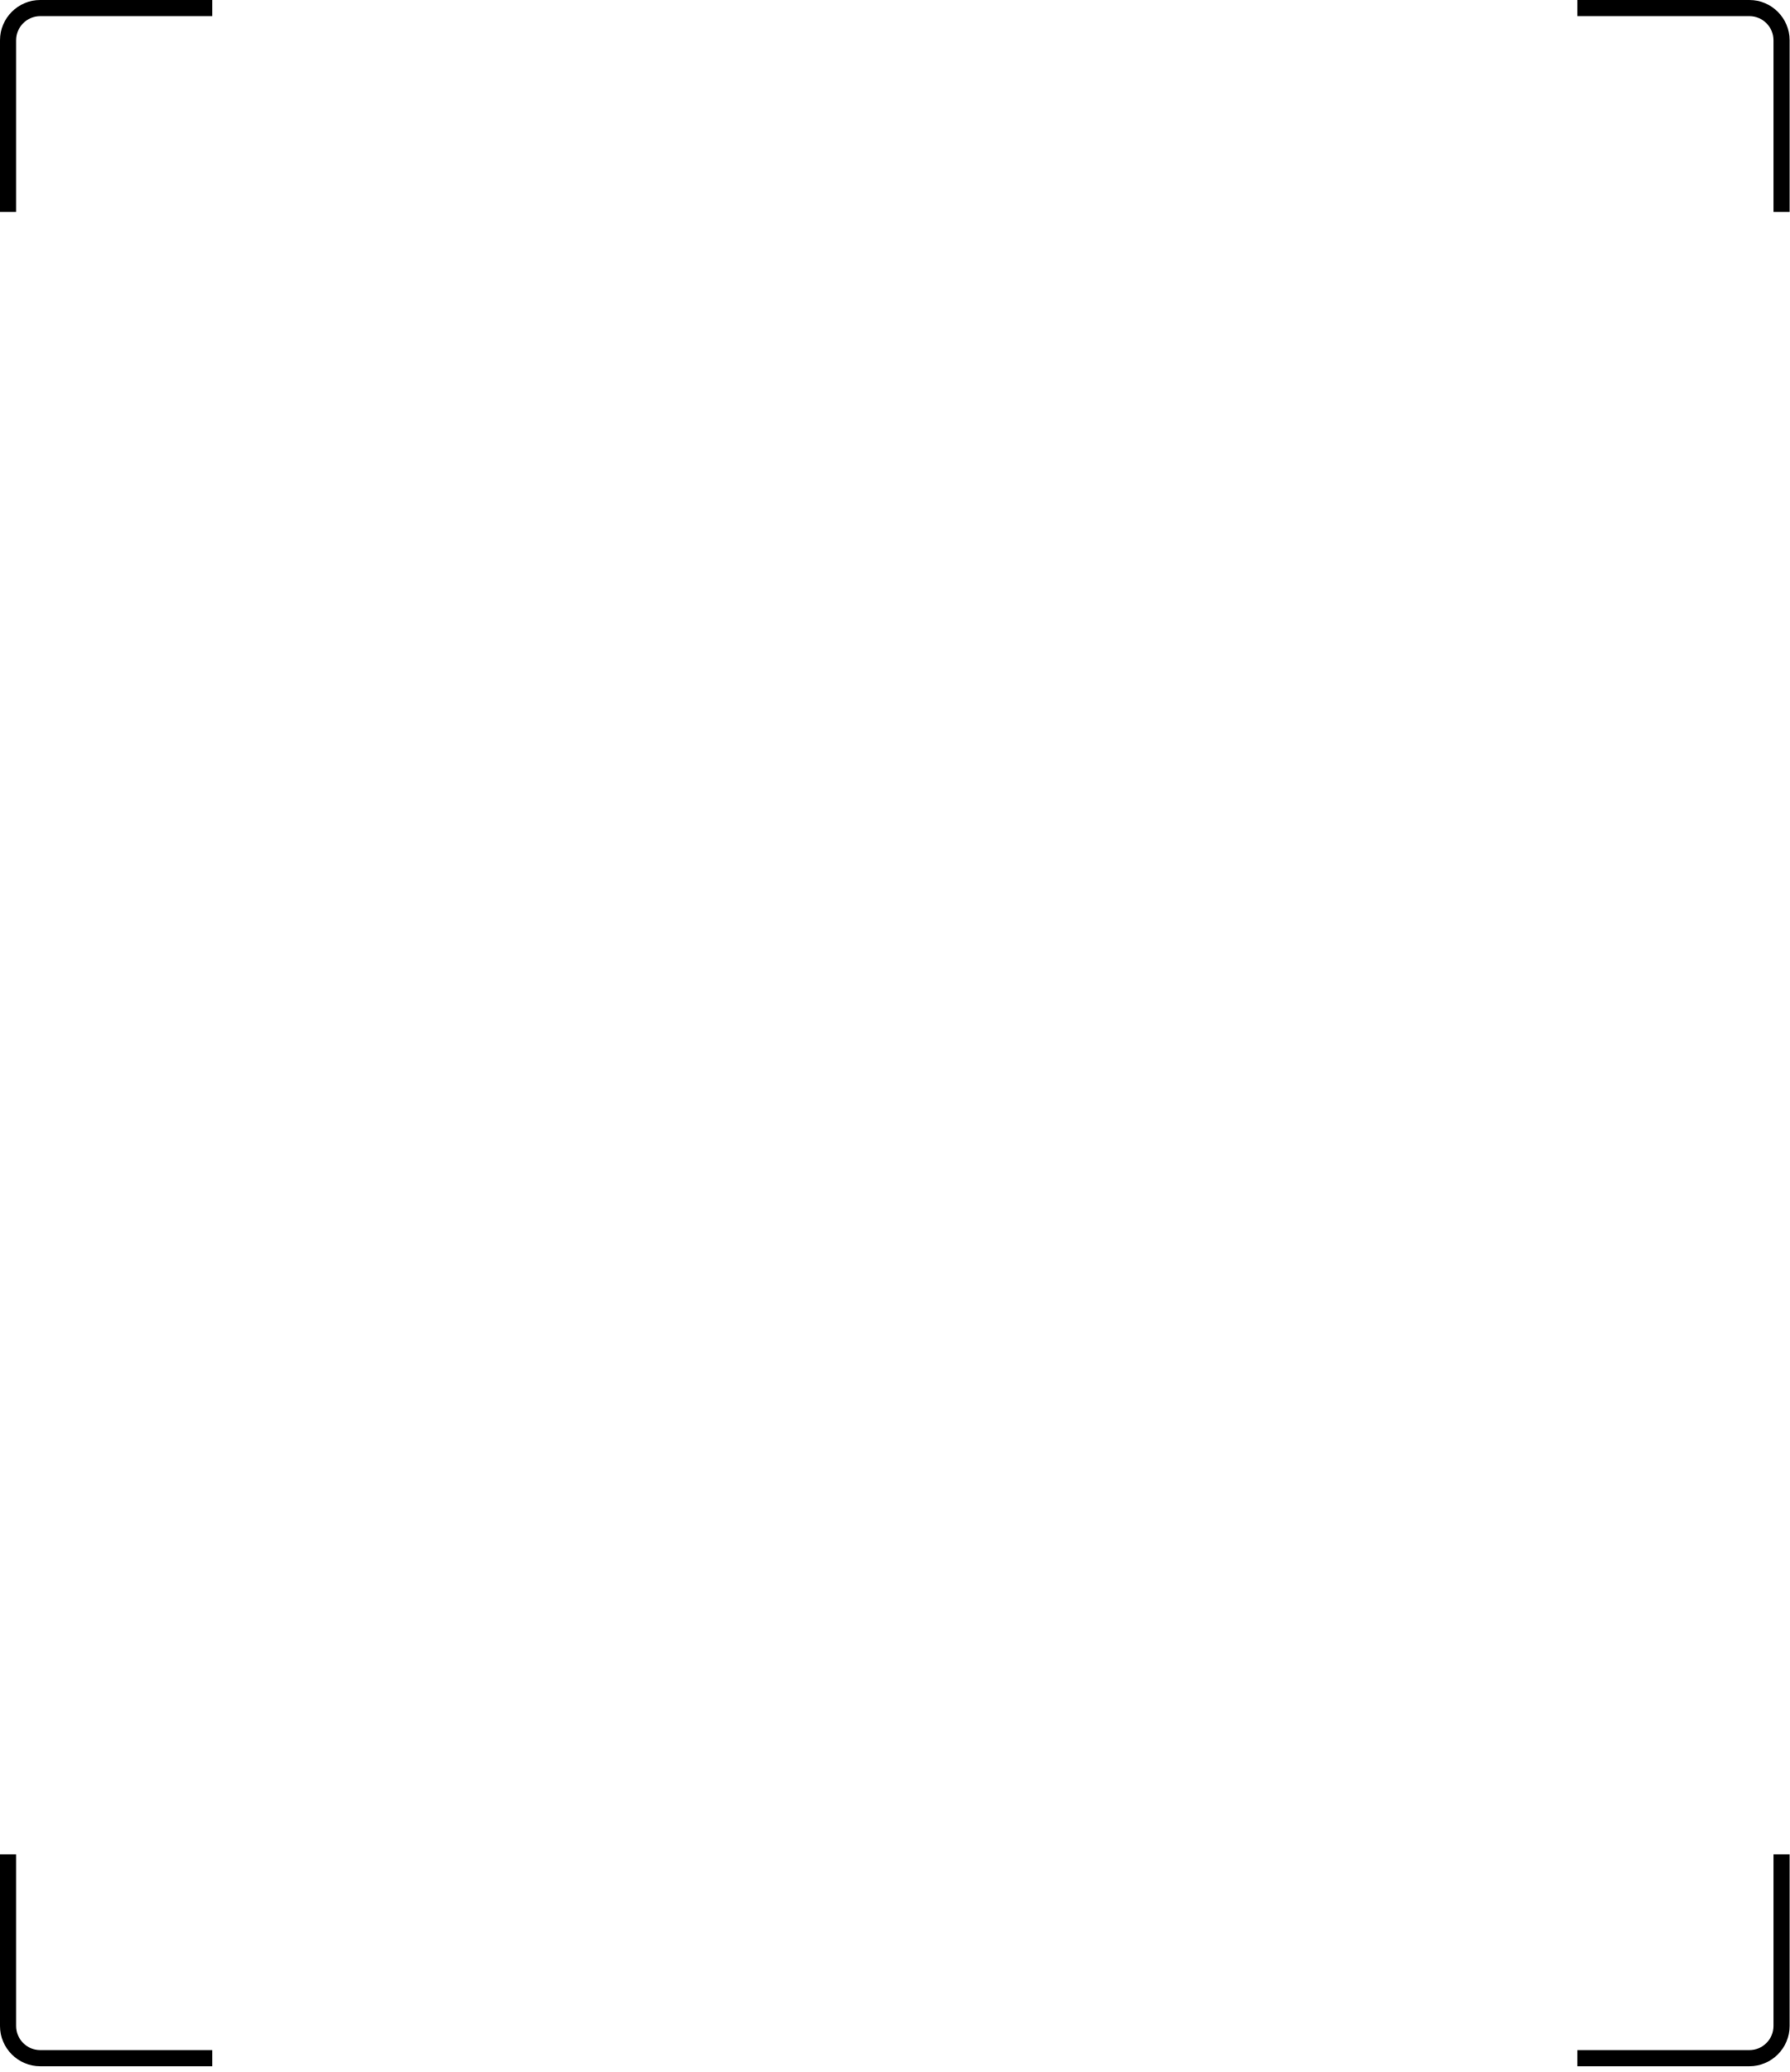
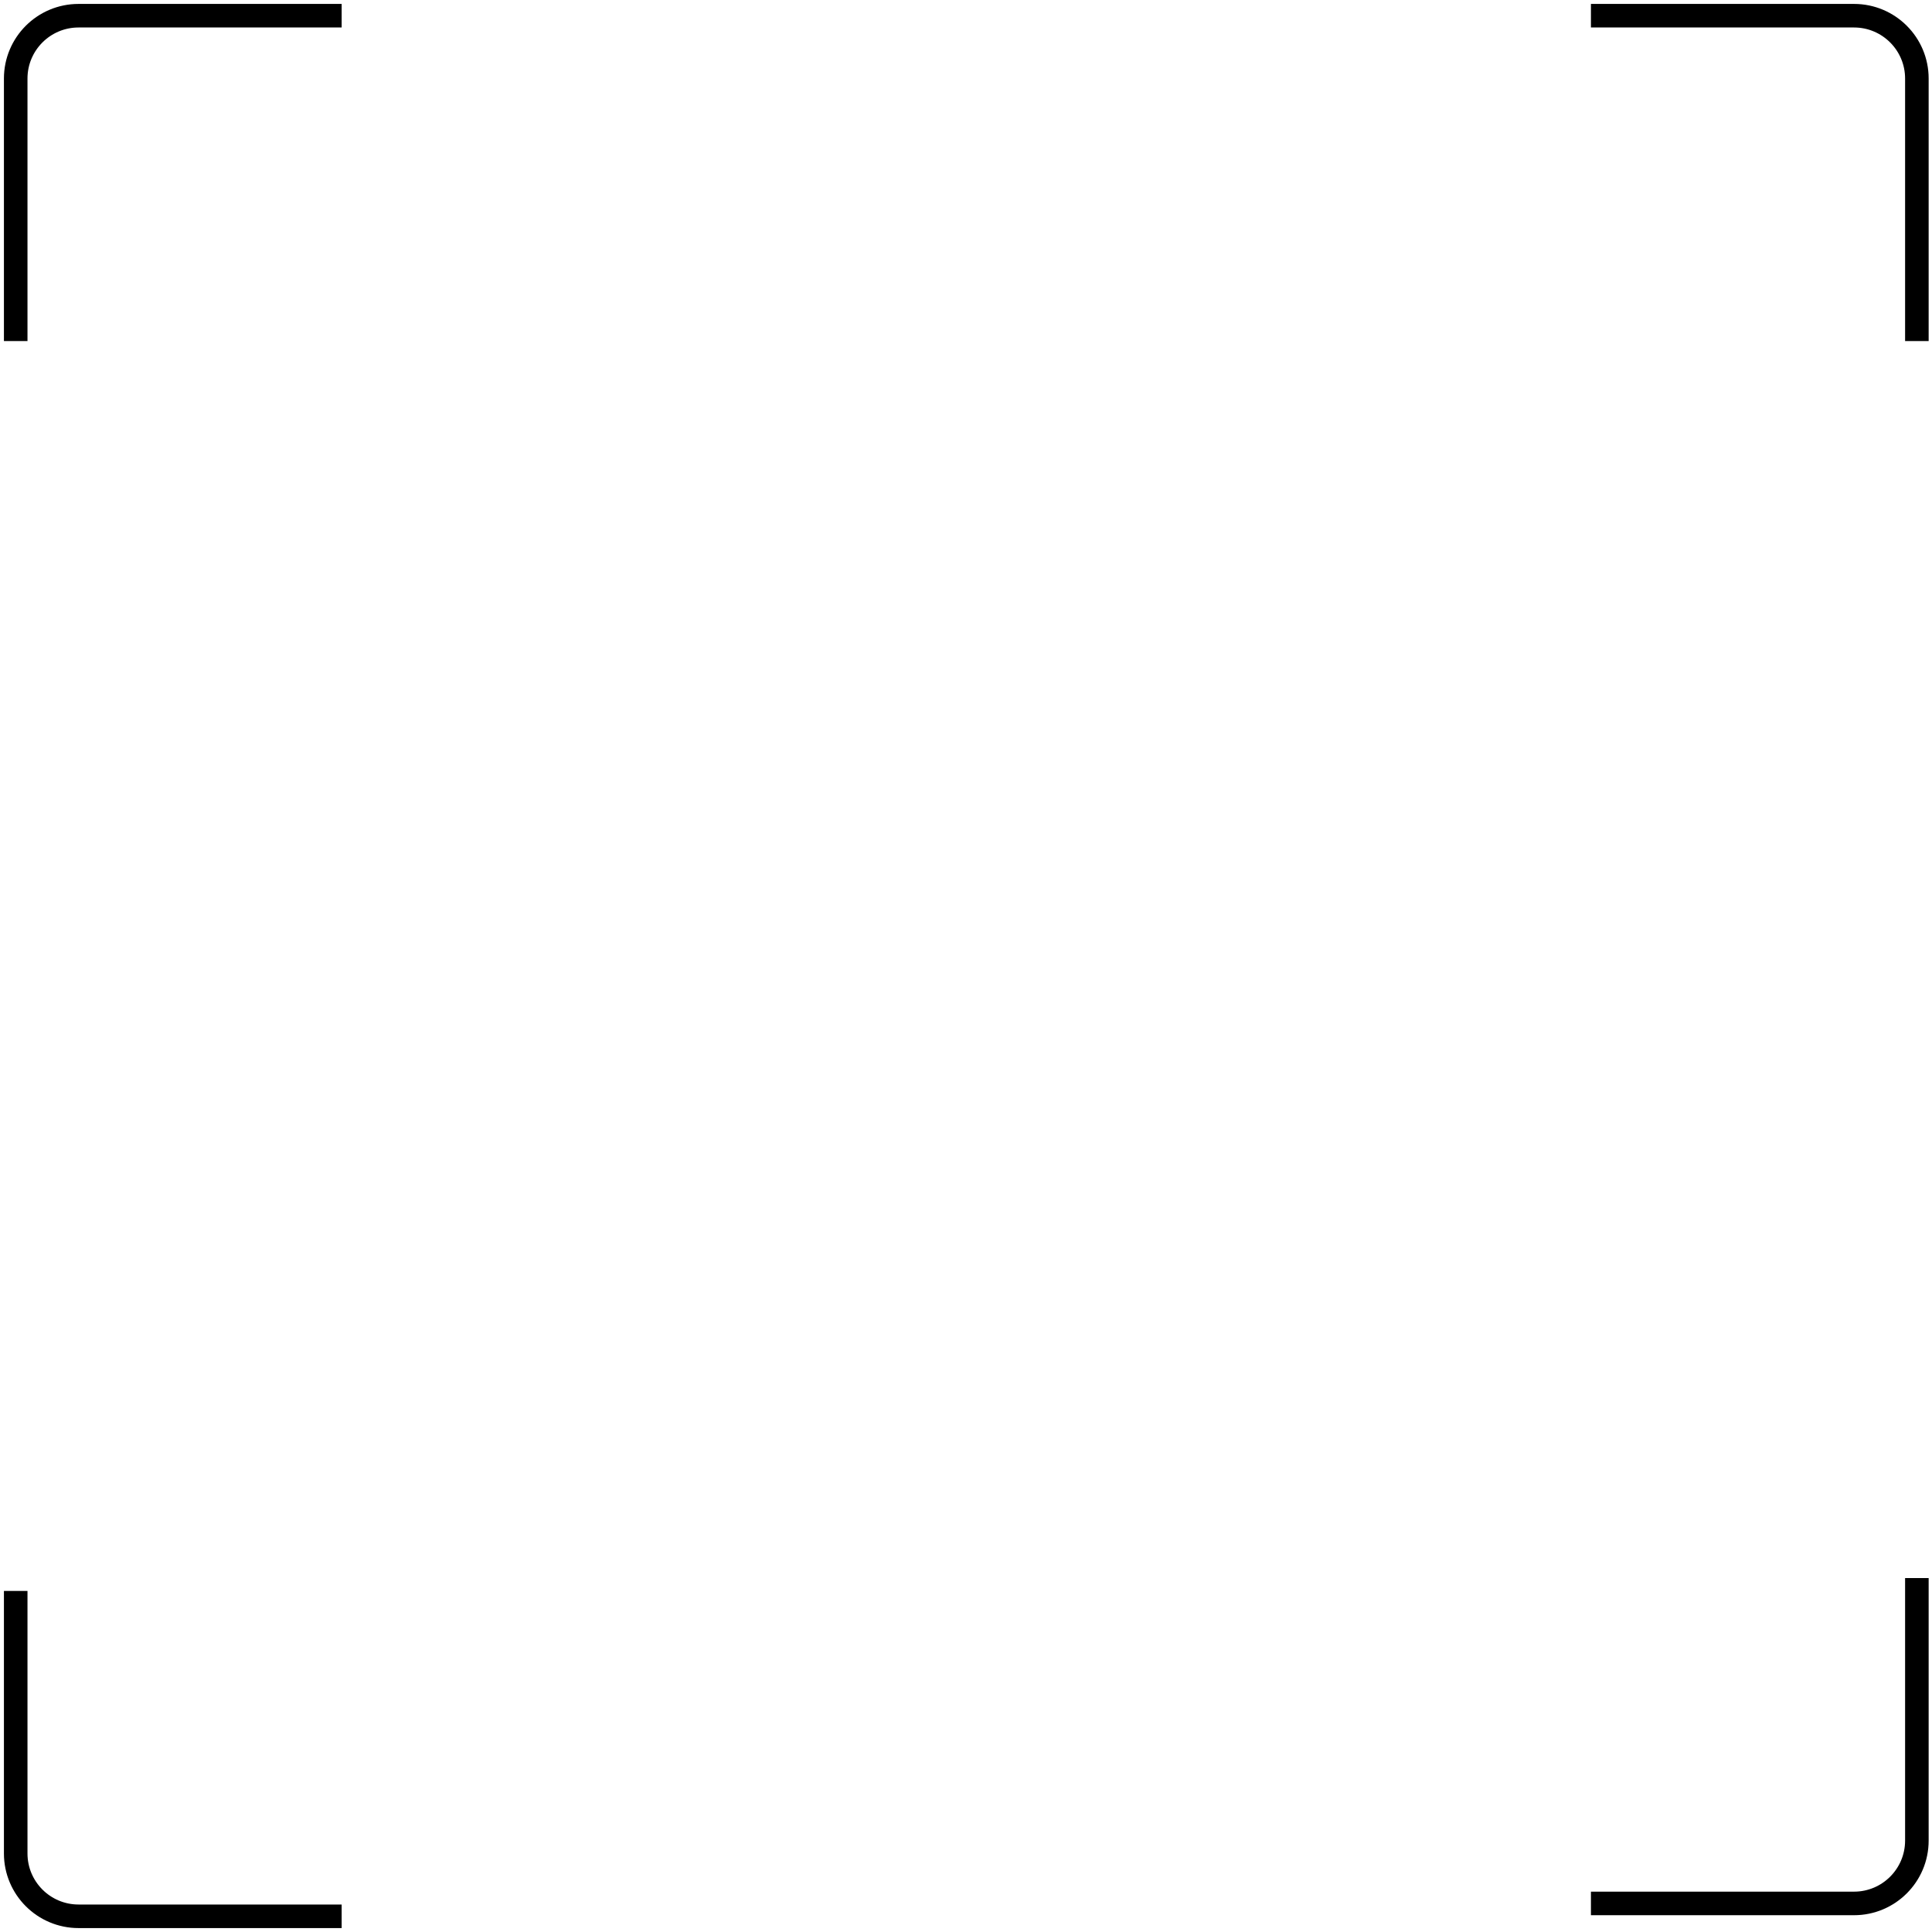
- <svg xmlns="http://www.w3.org/2000/svg" width="222" height="257" viewBox="0 0 222 257" fill="none">
-   <path d="M26.329 1H5C2.791 1 1 2.791 1 5V26.284" stroke="black" stroke-width="2" />
-   <path d="M221 26.284L221 5C221 2.791 219.209 1 217 1L195.671 1" stroke="black" stroke-width="2" />
-   <path d="M195.671 255.286L217 255.286C219.209 255.286 221 253.495 221 251.286L221 230.002" stroke="black" stroke-width="2" />
-   <path d="M1 230.002L1 251.286C1 253.495 2.791 255.286 5 255.286L26.329 255.286" stroke="black" stroke-width="2" />
+ <svg xmlns="http://www.w3.org/2000/svg" width="123" height="123" viewBox="0 0 123 123" fill="none">
+   <path d="M21.751 1H5C2.791 1 1 2.791 1 5V21.714" stroke="black" stroke-width="1.5" />
+   <path d="M122.037 21.714L122.037 5C122.037 2.791 120.246 1 118.037 1L101.286 1" stroke="black" stroke-width="1.5" />
+   <path d="M101.286 121.181L118.037 121.181C120.246 121.181 122.037 119.39 122.037 117.181L122.037 100.467" stroke="black" stroke-width="1.5" />
+   <path d="M1 101.286L1 118C1 120.209 2.791 122 5 122L21.751 122" stroke="black" stroke-width="1.5" />
</svg>
